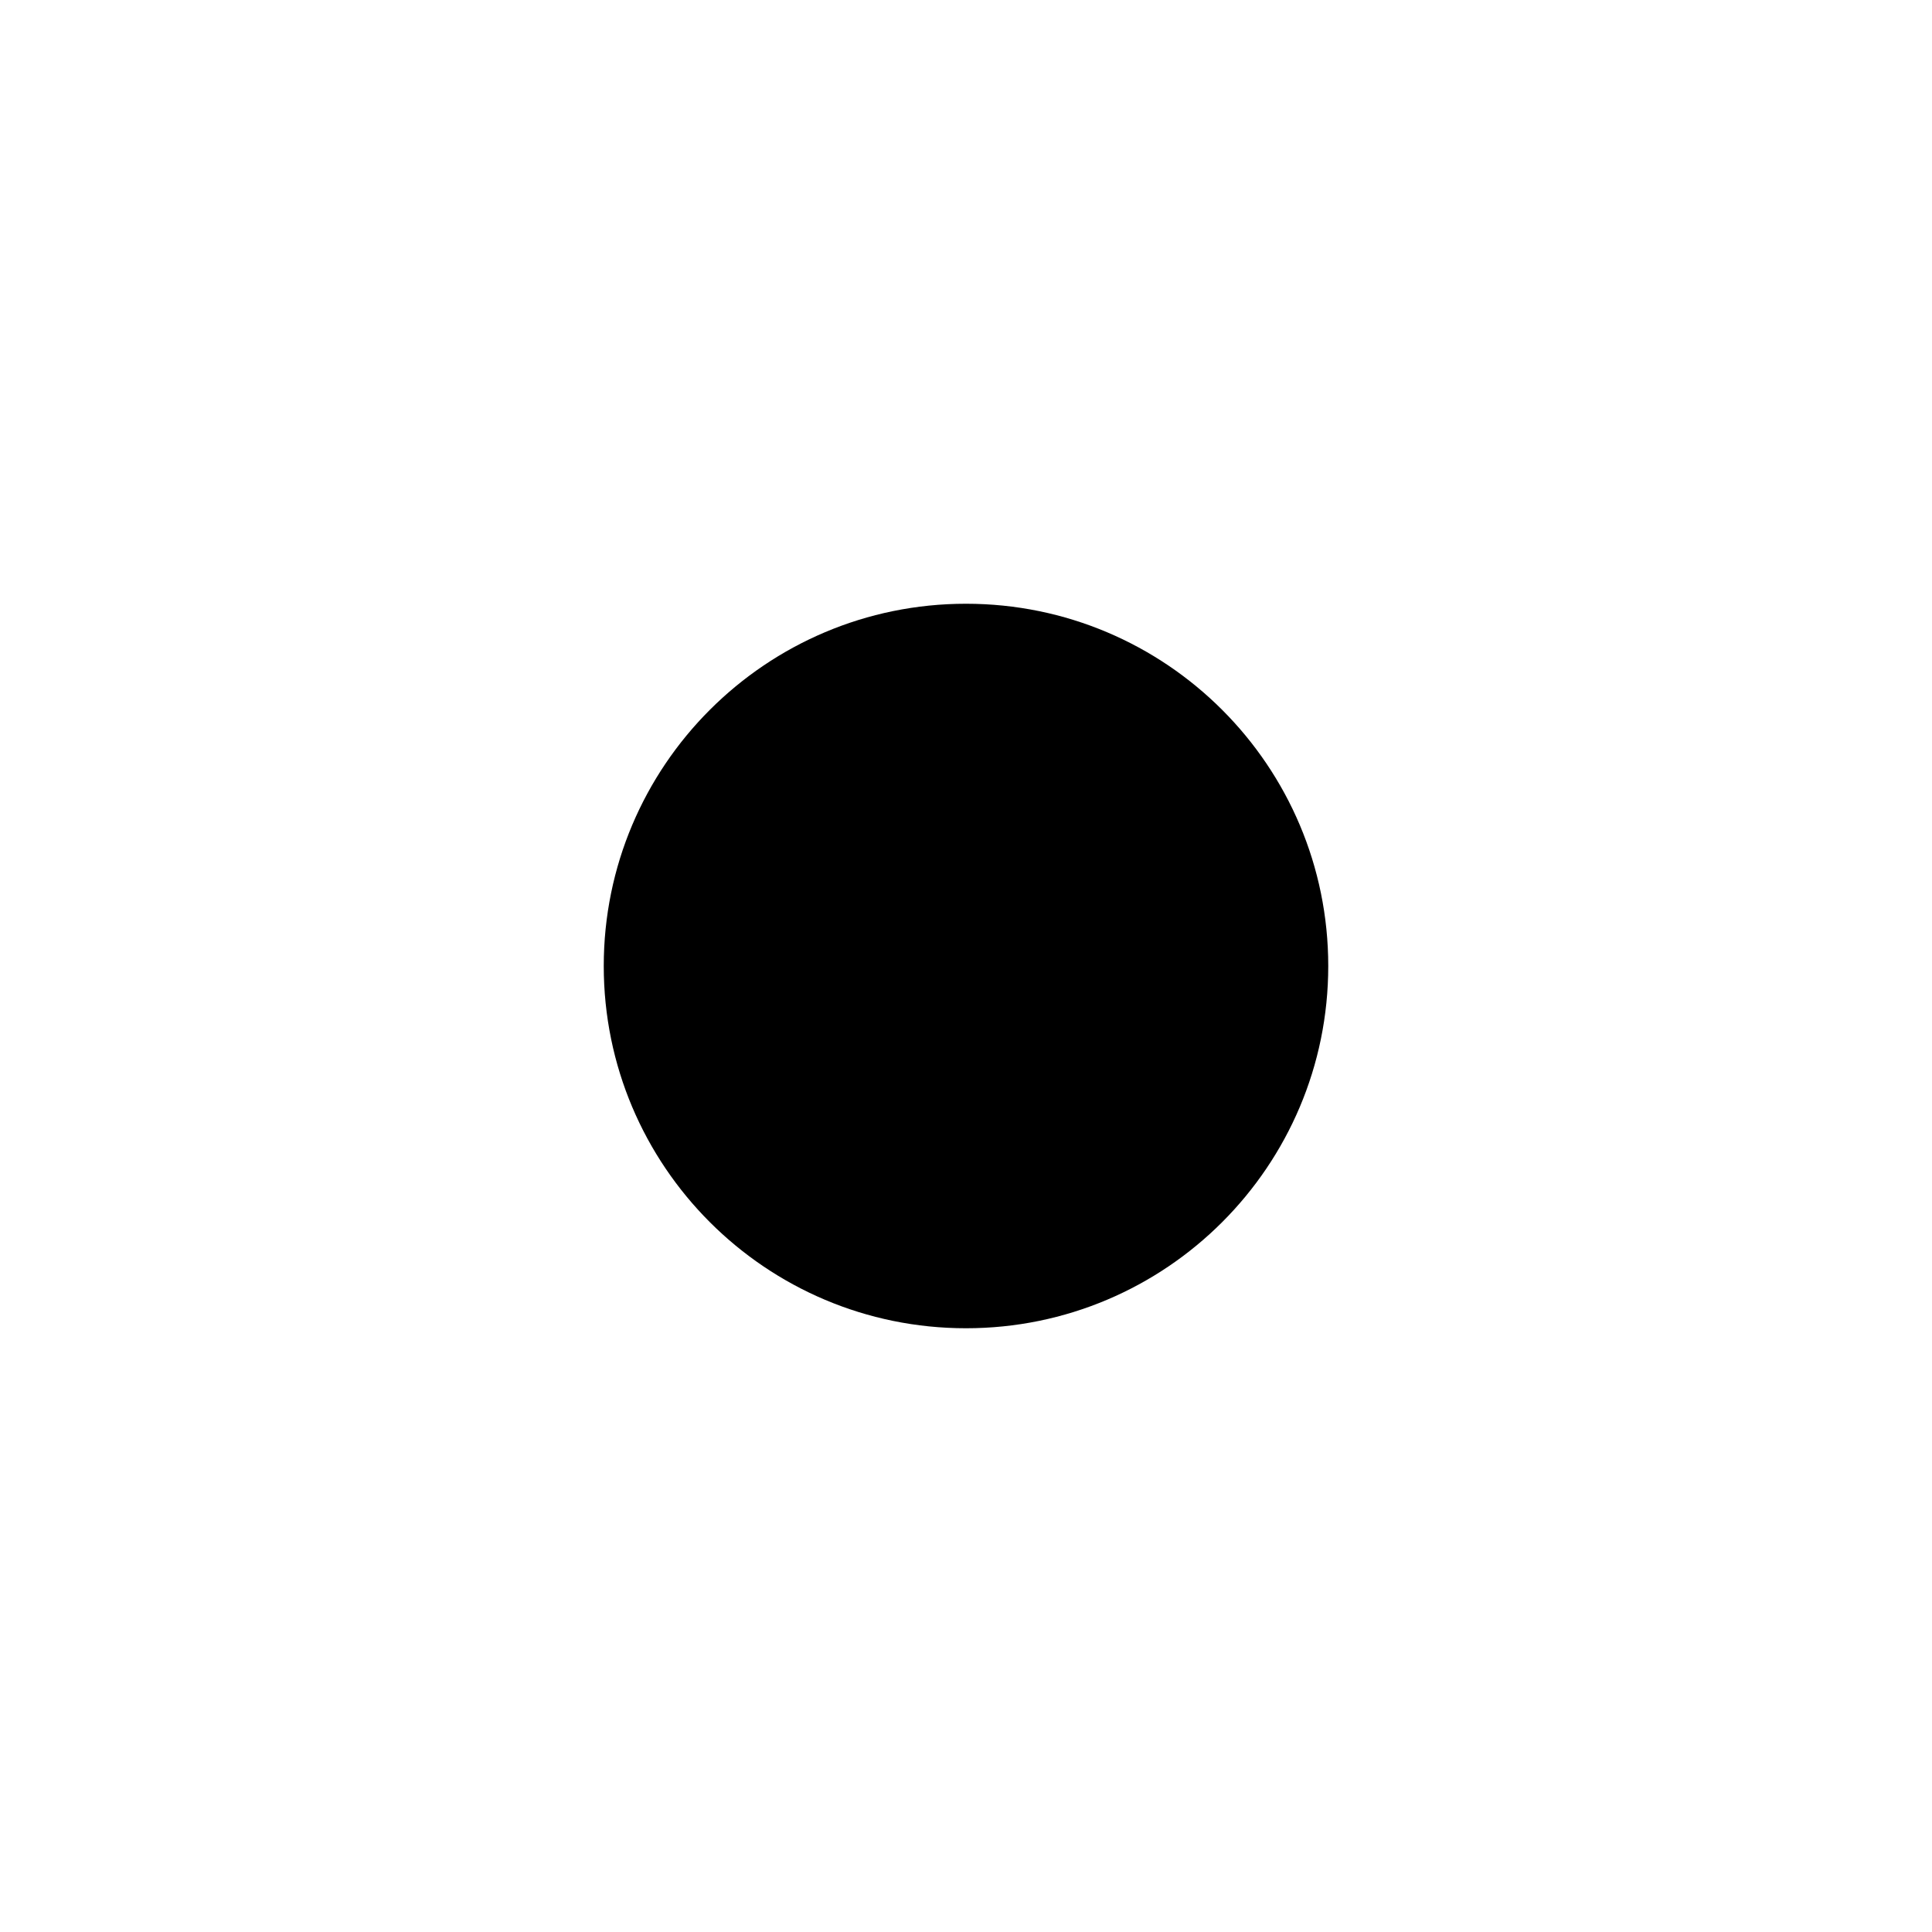
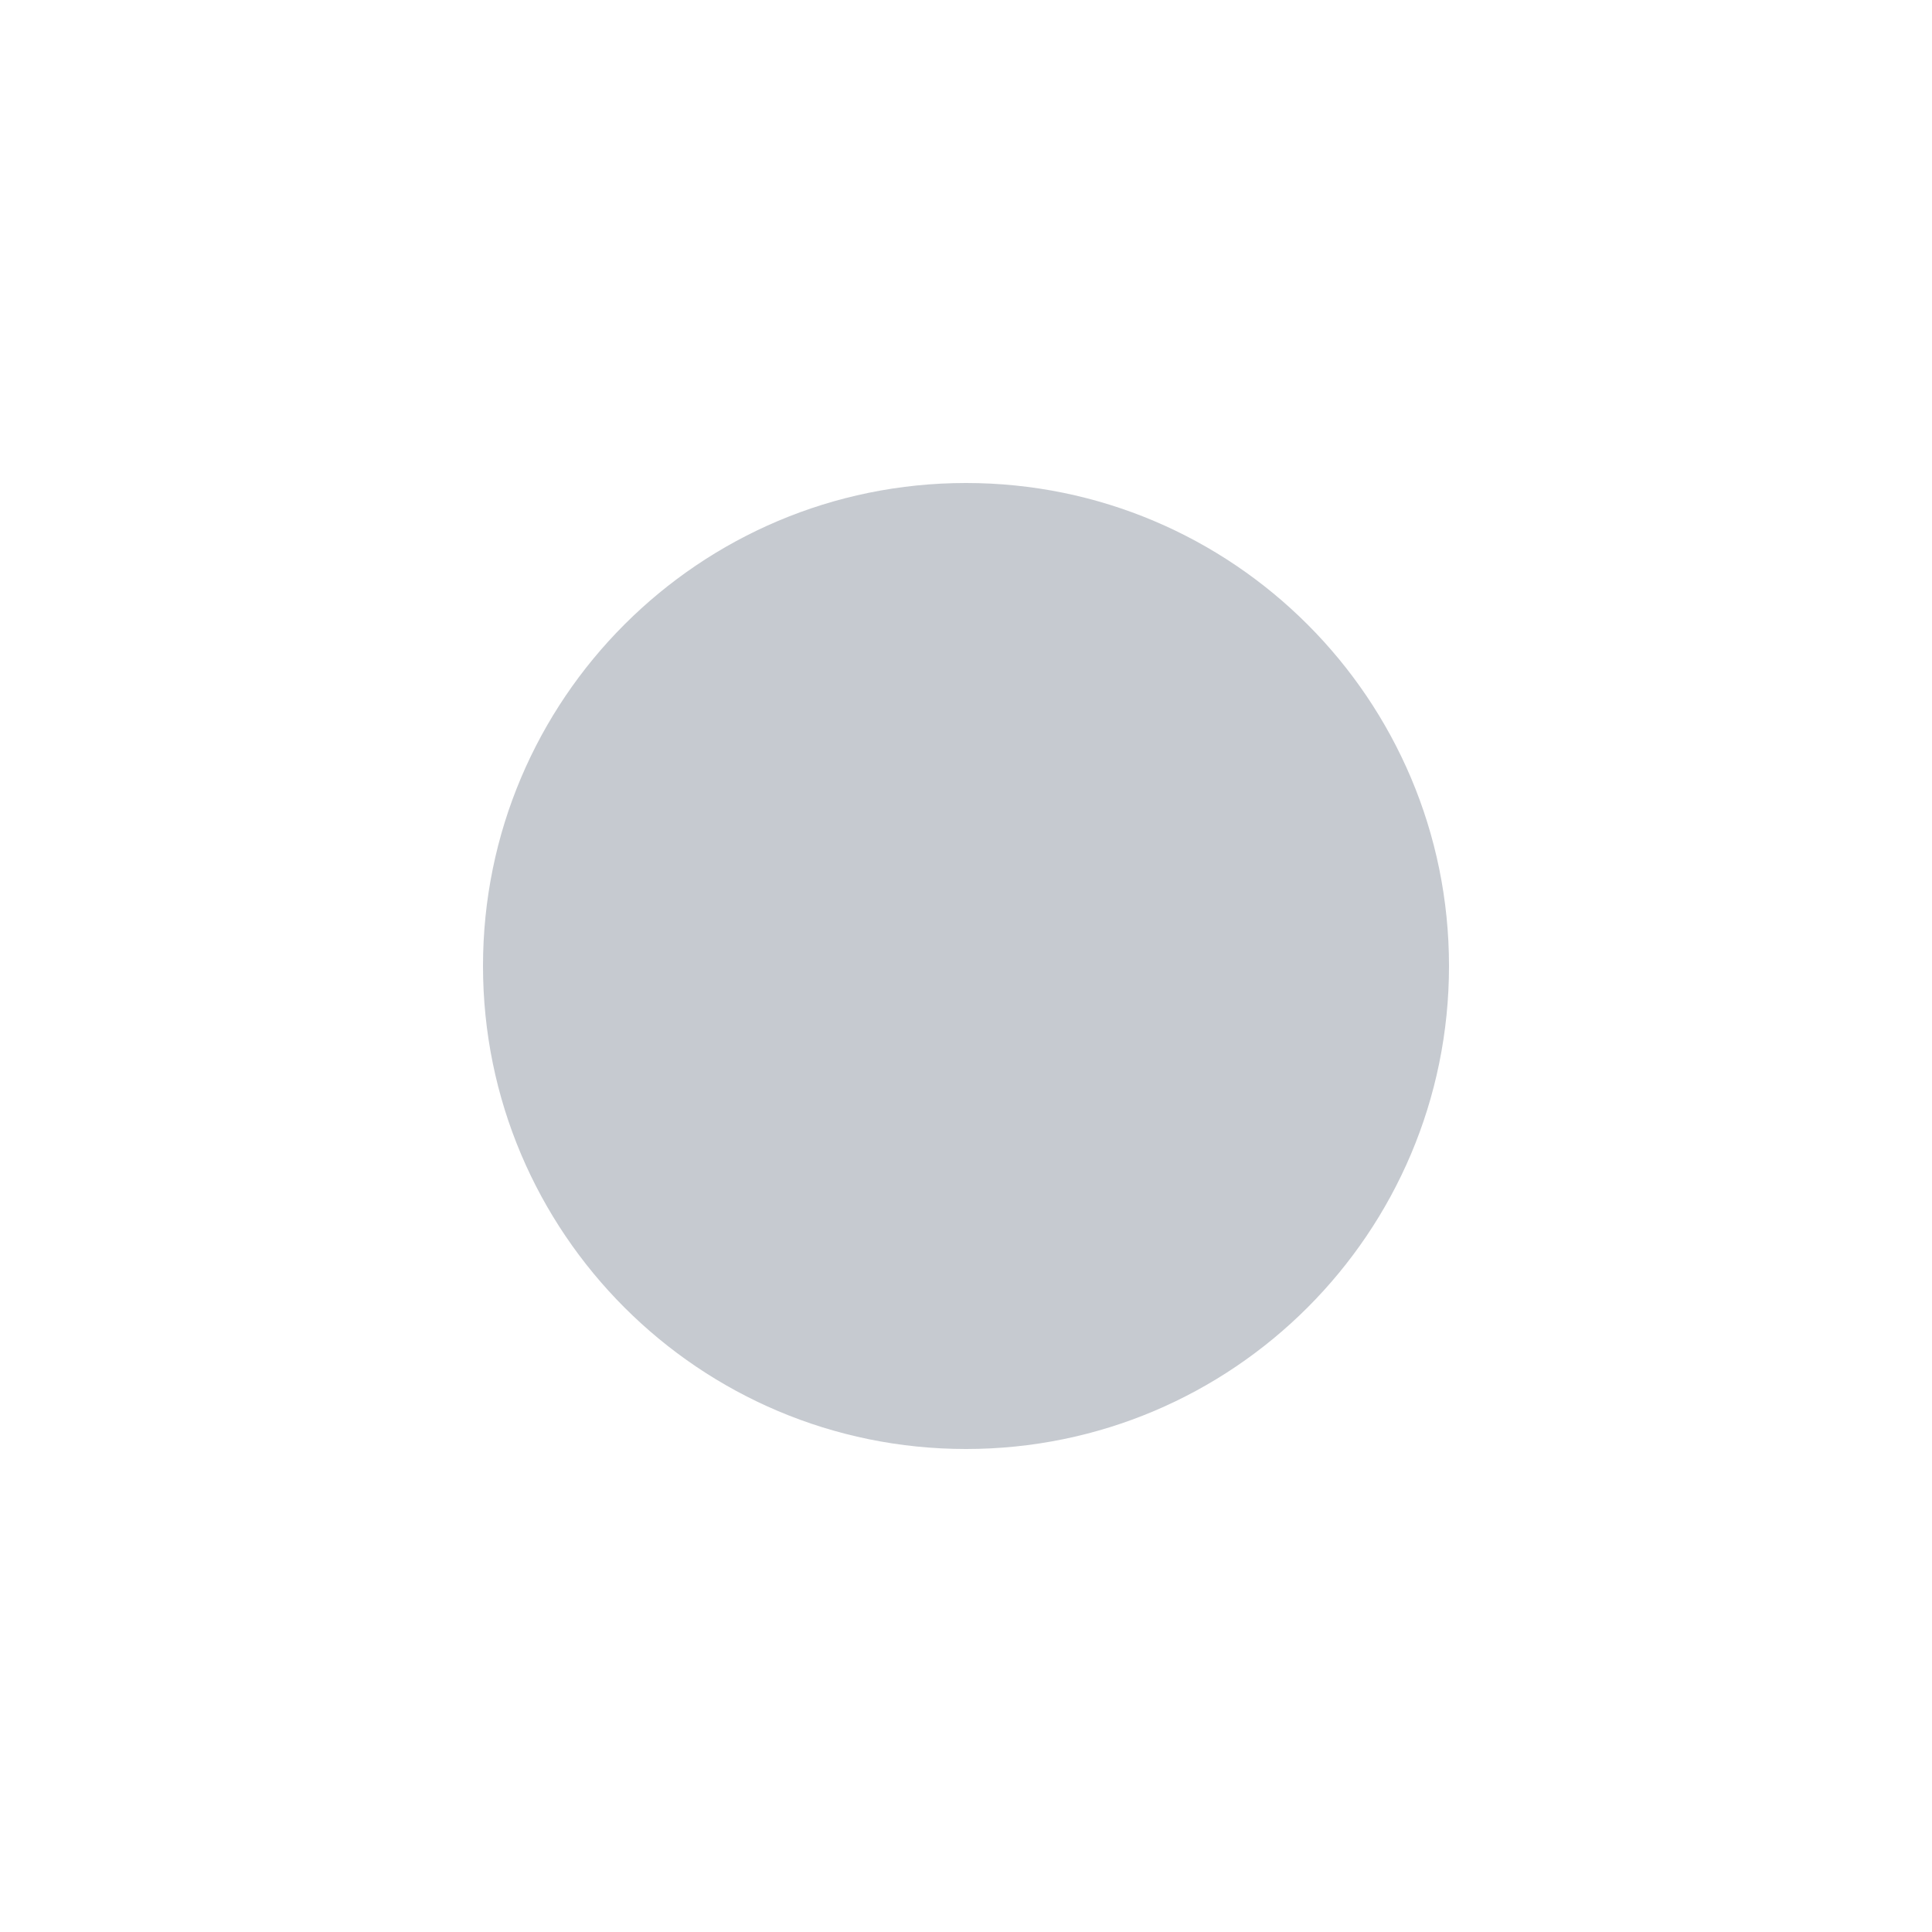
<svg xmlns="http://www.w3.org/2000/svg" width="16" height="16" viewBox="0 0 16 16" fill="none">
-   <path d="M8 11C9.657 11 11 9.657 11 8C11 6.343 9.657 5 8 5C6.343 5 5 6.343 5 8C5 9.657 6.343 11 8 11Z" fill="black" />
+   <path d="M8 12C10.209 12 12 10.209 12 8C12 5.791 10.209 4 8 4C5.791 4 4 5.791 4 8C4 10.209 5.791 12 8 12Z" fill="#C6CAD0" />
</svg>
